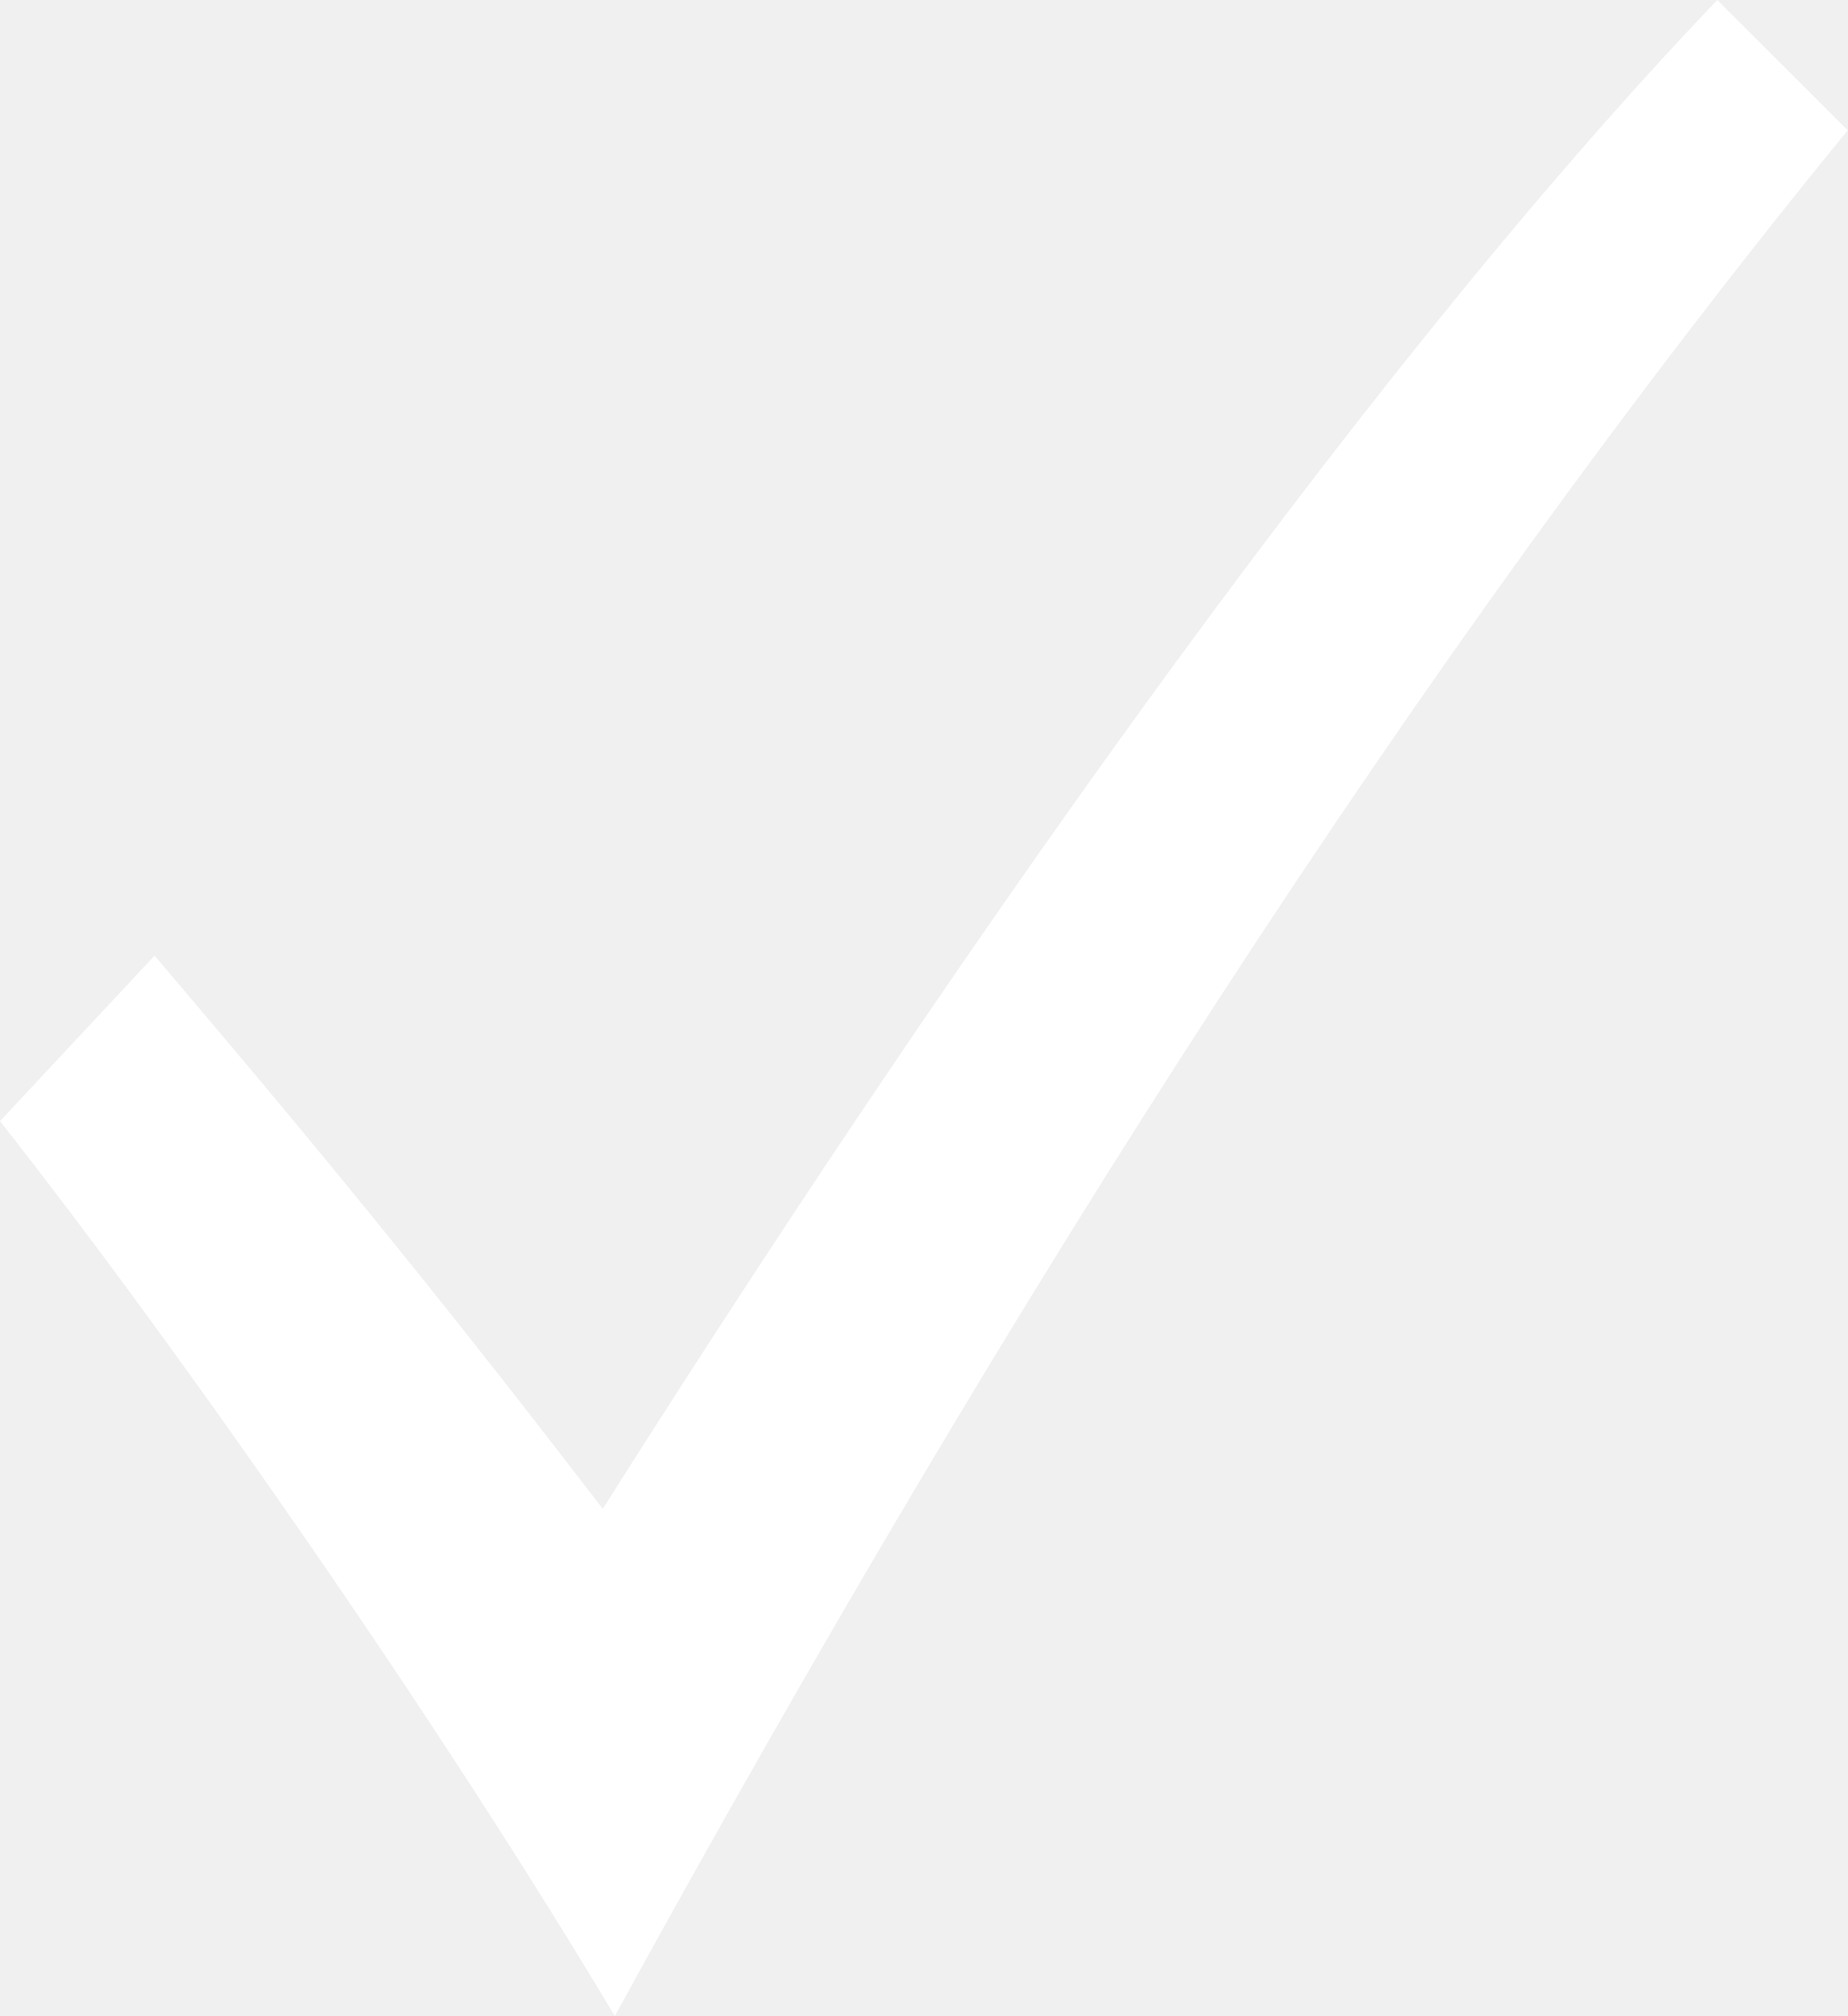
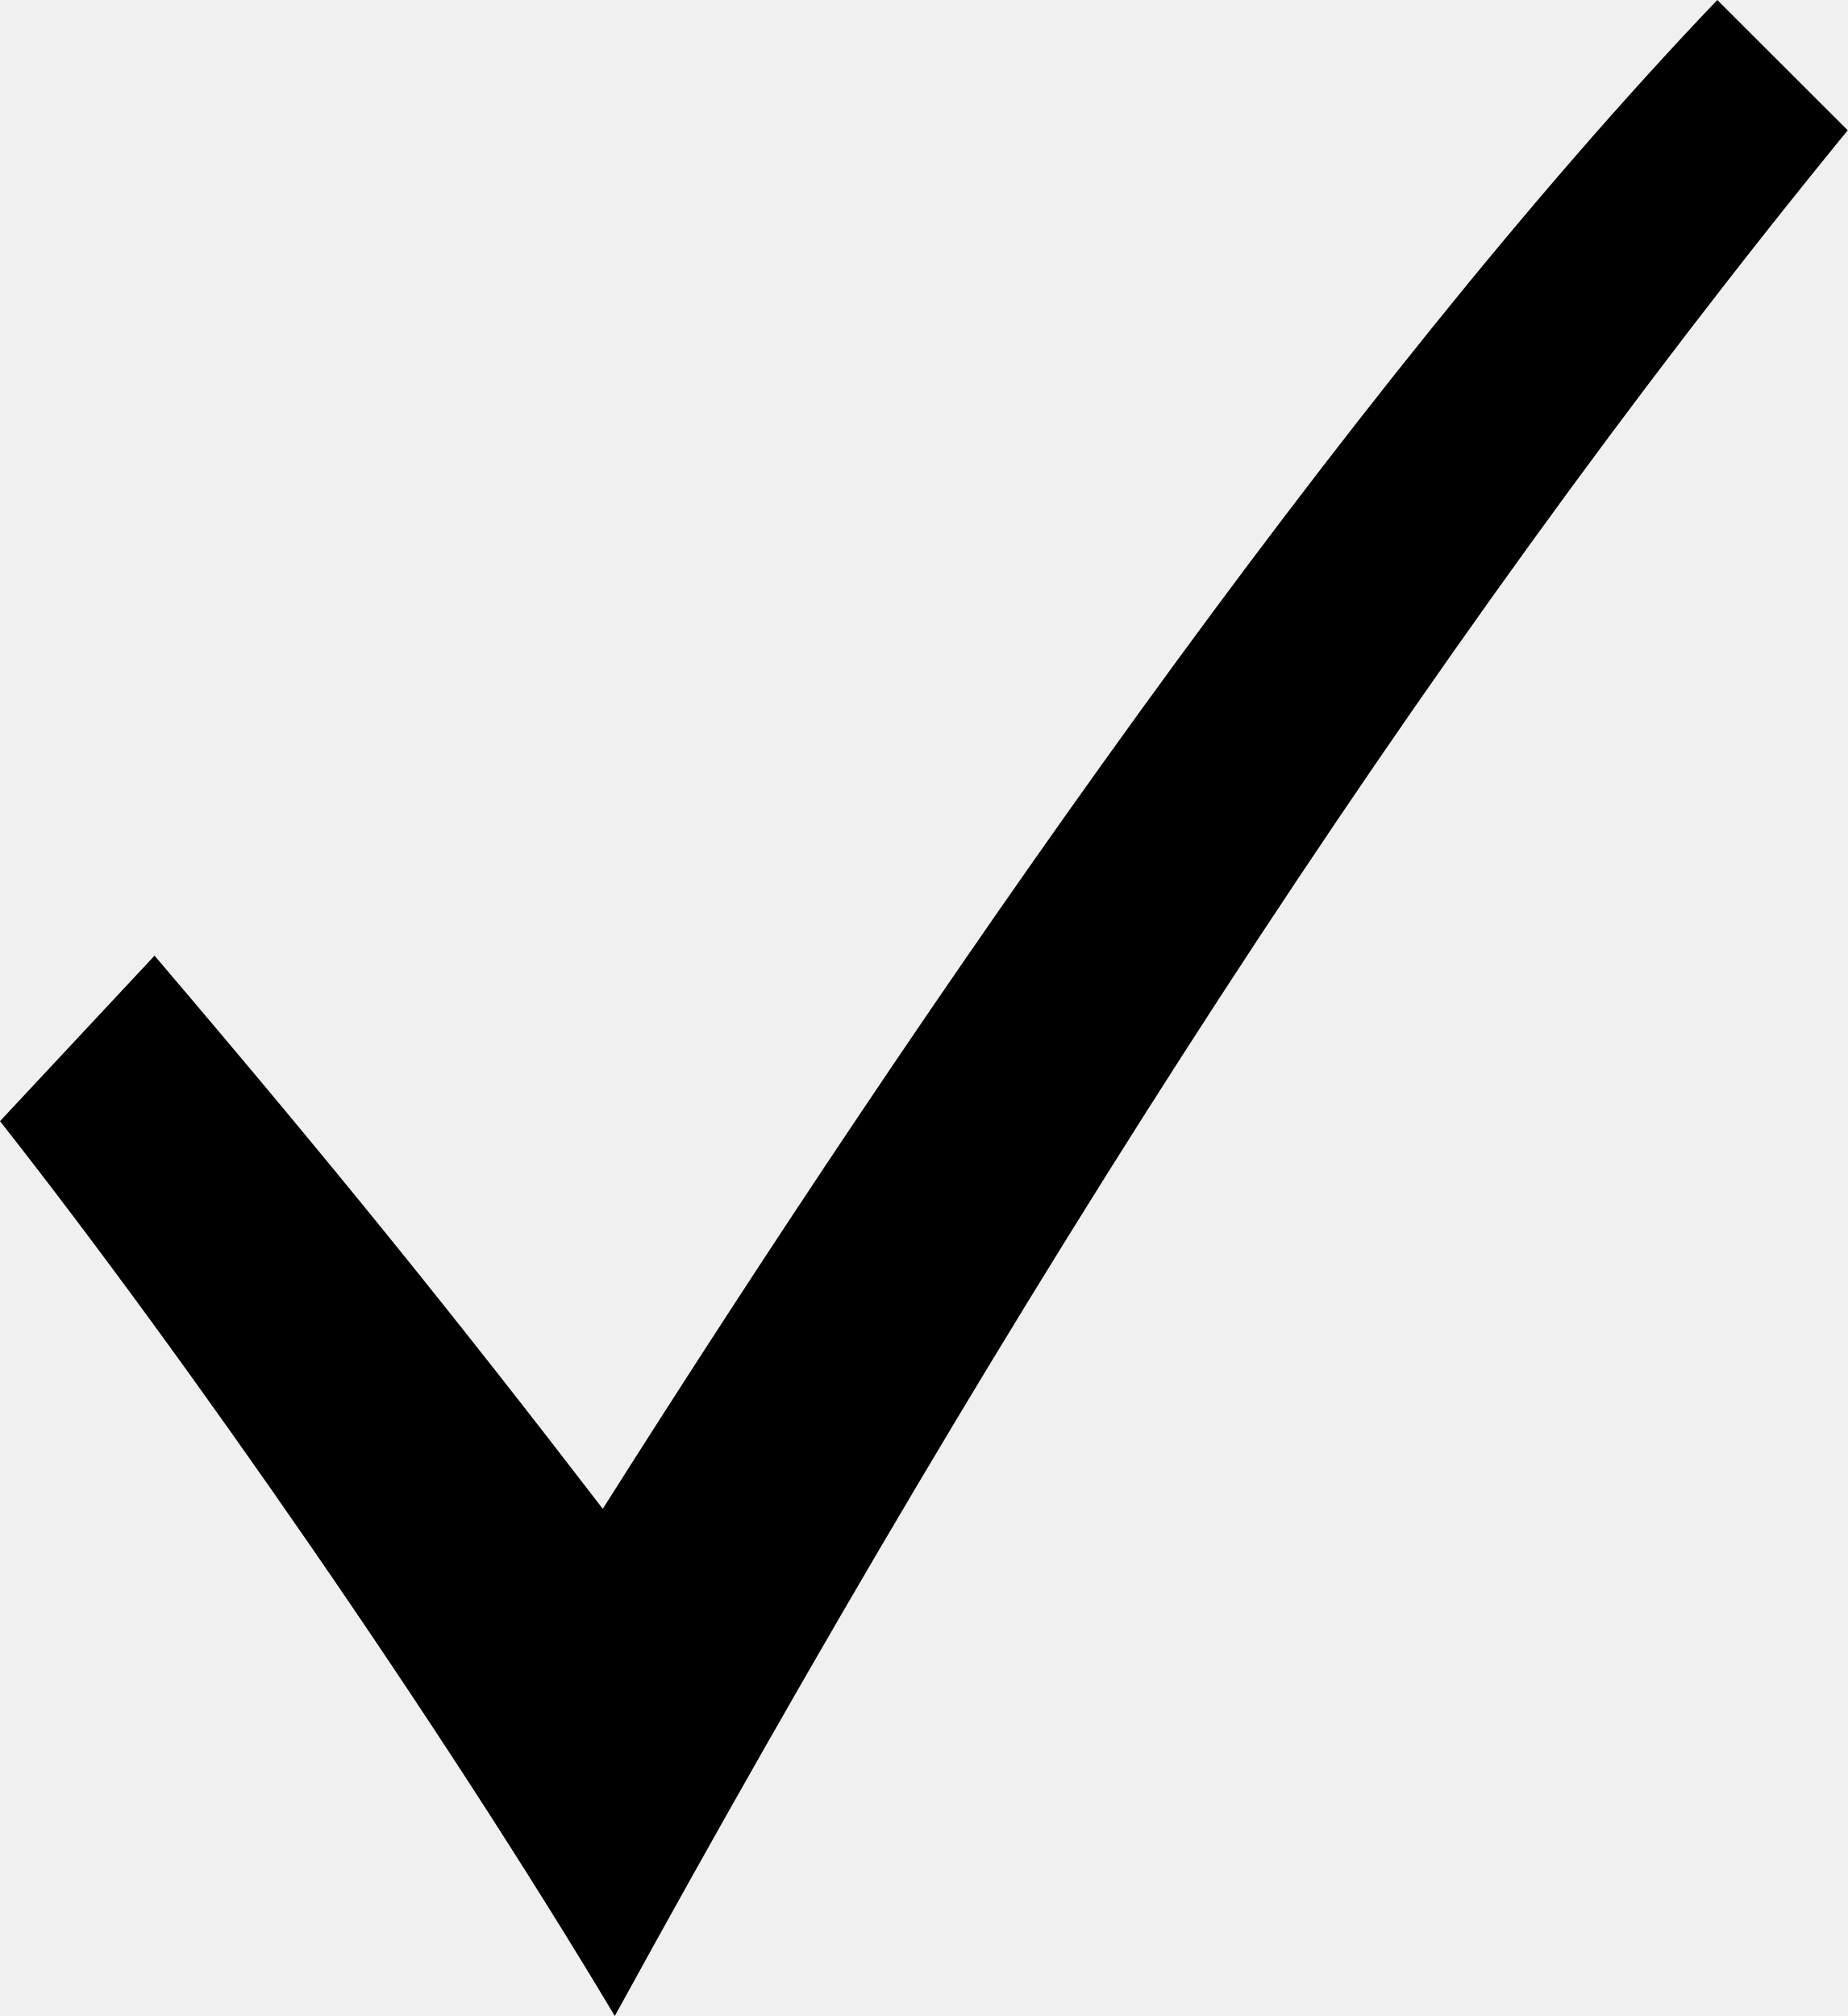
<svg xmlns="http://www.w3.org/2000/svg" width="22px" height="24px" viewBox="0 0 22 24" version="1.1">
-   <g id="Page-1" stroke="none" stroke-width="1" fill="none" fill-rule="evenodd">
-     <g id="Интерфейс-карточки-товара" transform="translate(-2840, -226)" fill="#FFFFFF">
+   <g id="Page-1" stroke="none" stroke-width="1" fill-rule="evenodd">
+     <g id="Интерфейс-карточки-товара" transform="translate(-2840, -226)">
      <g id="Group-21" transform="translate(2552, 70)">
        <g id="Group-20" transform="translate(277, 148)">
          <path d="M11,21.347 C13.192,24.131 16.232,28.504 18.32,32 C23.083,23.318 27.898,15.792 33,9.551 L31.447,8 C27.011,12.64 21.974,19.962 18.177,25.962 C16.389,23.636 15.006,21.92 12.84,19.377 L11,21.347" id="Fill-1-Copy" />
        </g>
      </g>
    </g>
  </g>
</svg>
